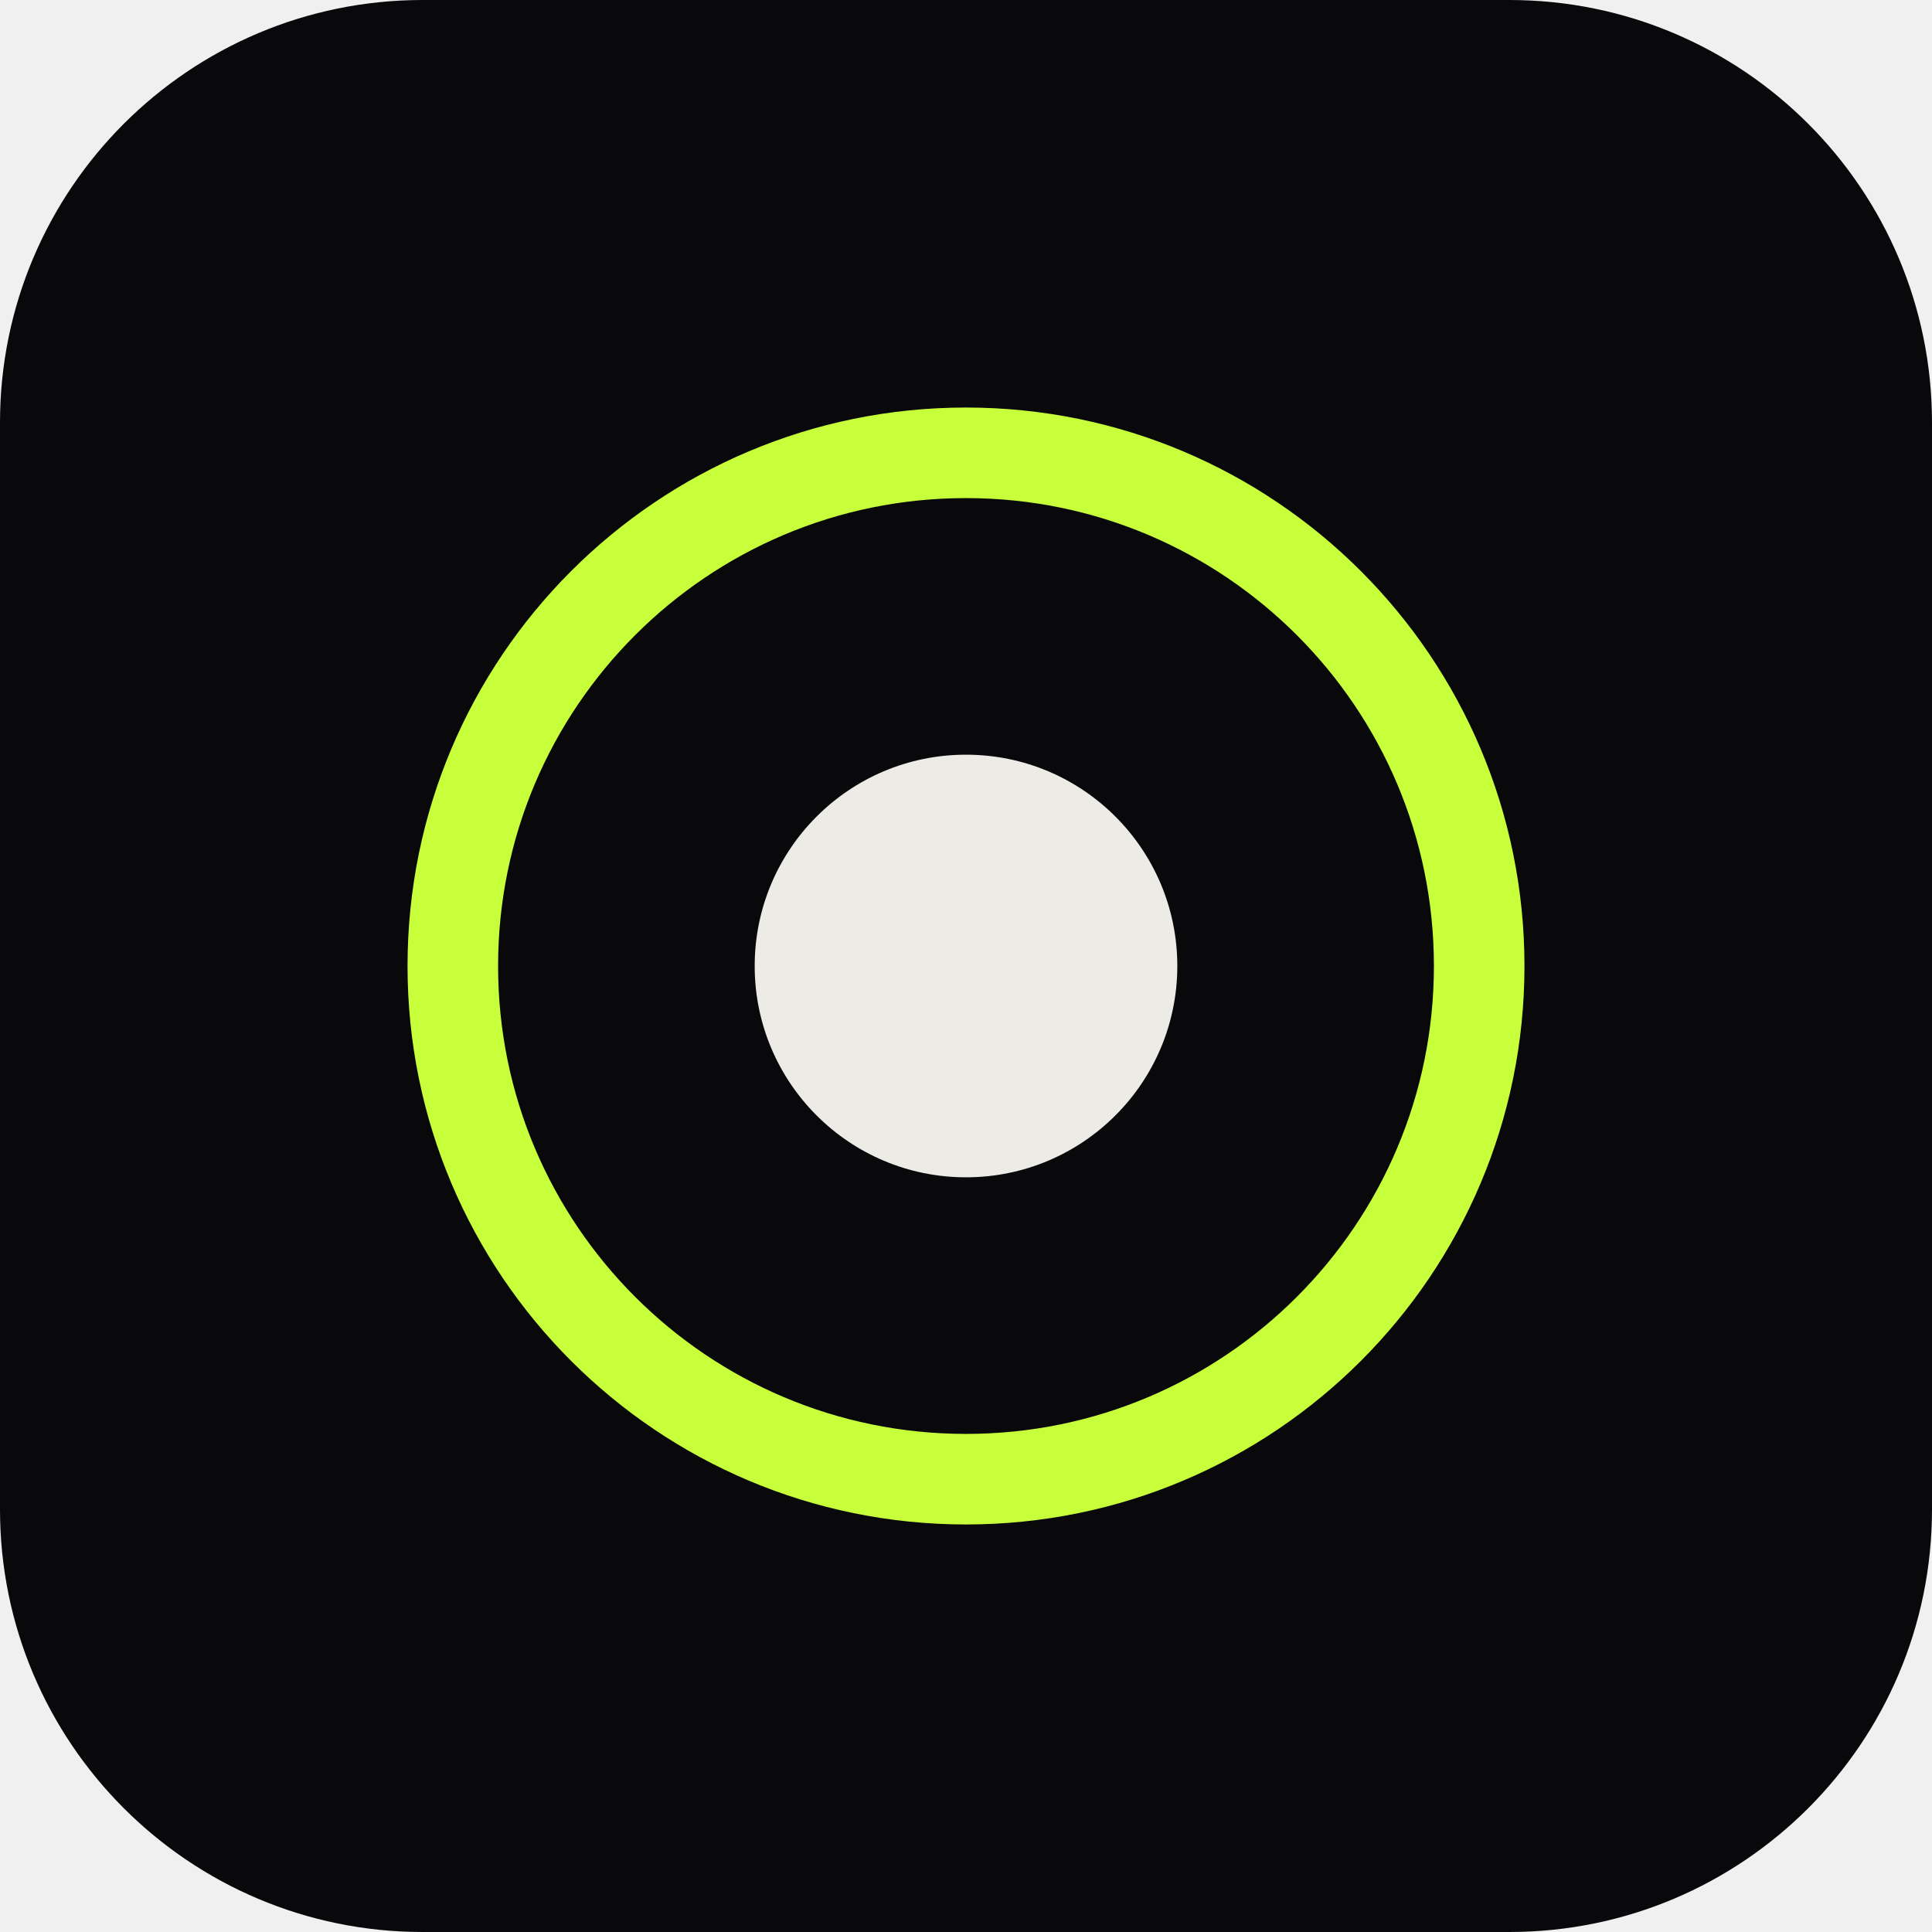
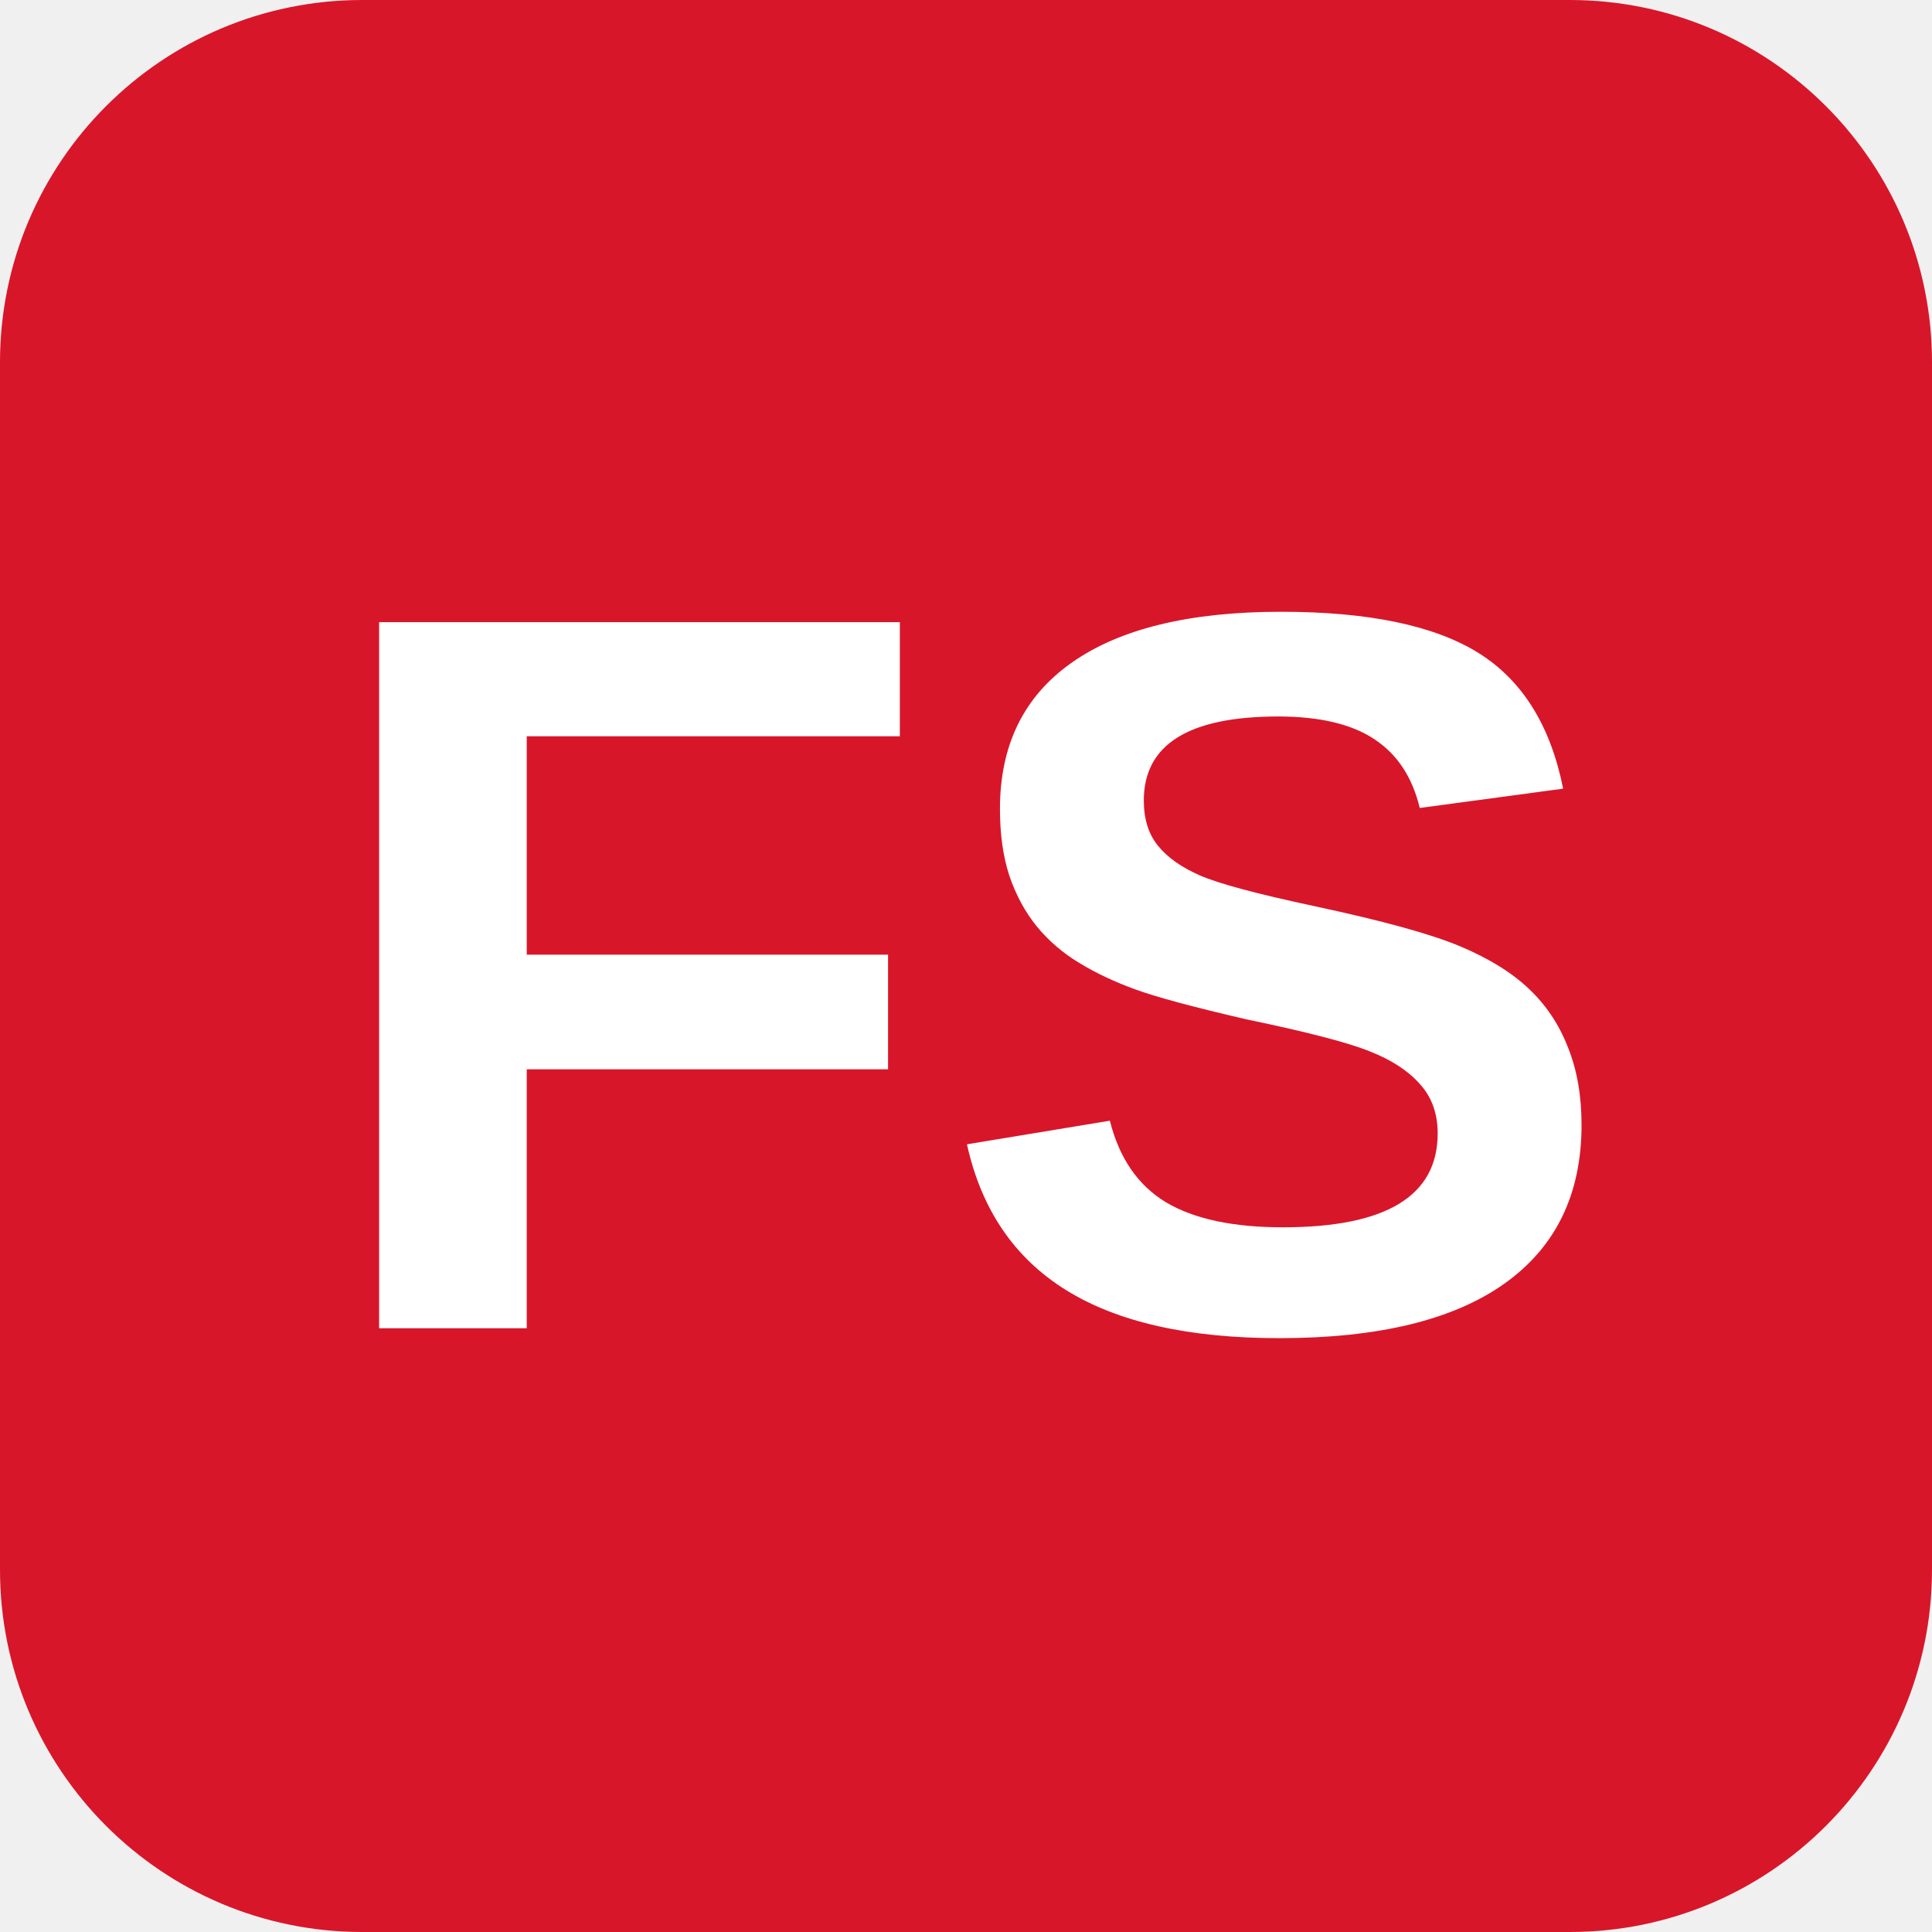
<svg xmlns="http://www.w3.org/2000/svg" viewBox="0 0 64 64">
-   <rect width="64" height="64" rx="14" fill="#09090b" />
-   <circle cx="32" cy="32" r="17" fill="none" stroke="#c8ff3b" stroke-width="3" />
-   <circle cx="32" cy="32" r="7" fill="#ecebe6" />
+   <rect width="64" height="64" rx="12" fill="#d8162a" />
+   <text x="32" y="44" text-anchor="middle" font-family="Arial Black, Arial, sans-serif" font-weight="900" font-size="34" fill="#fff">FS</text>
</svg>
